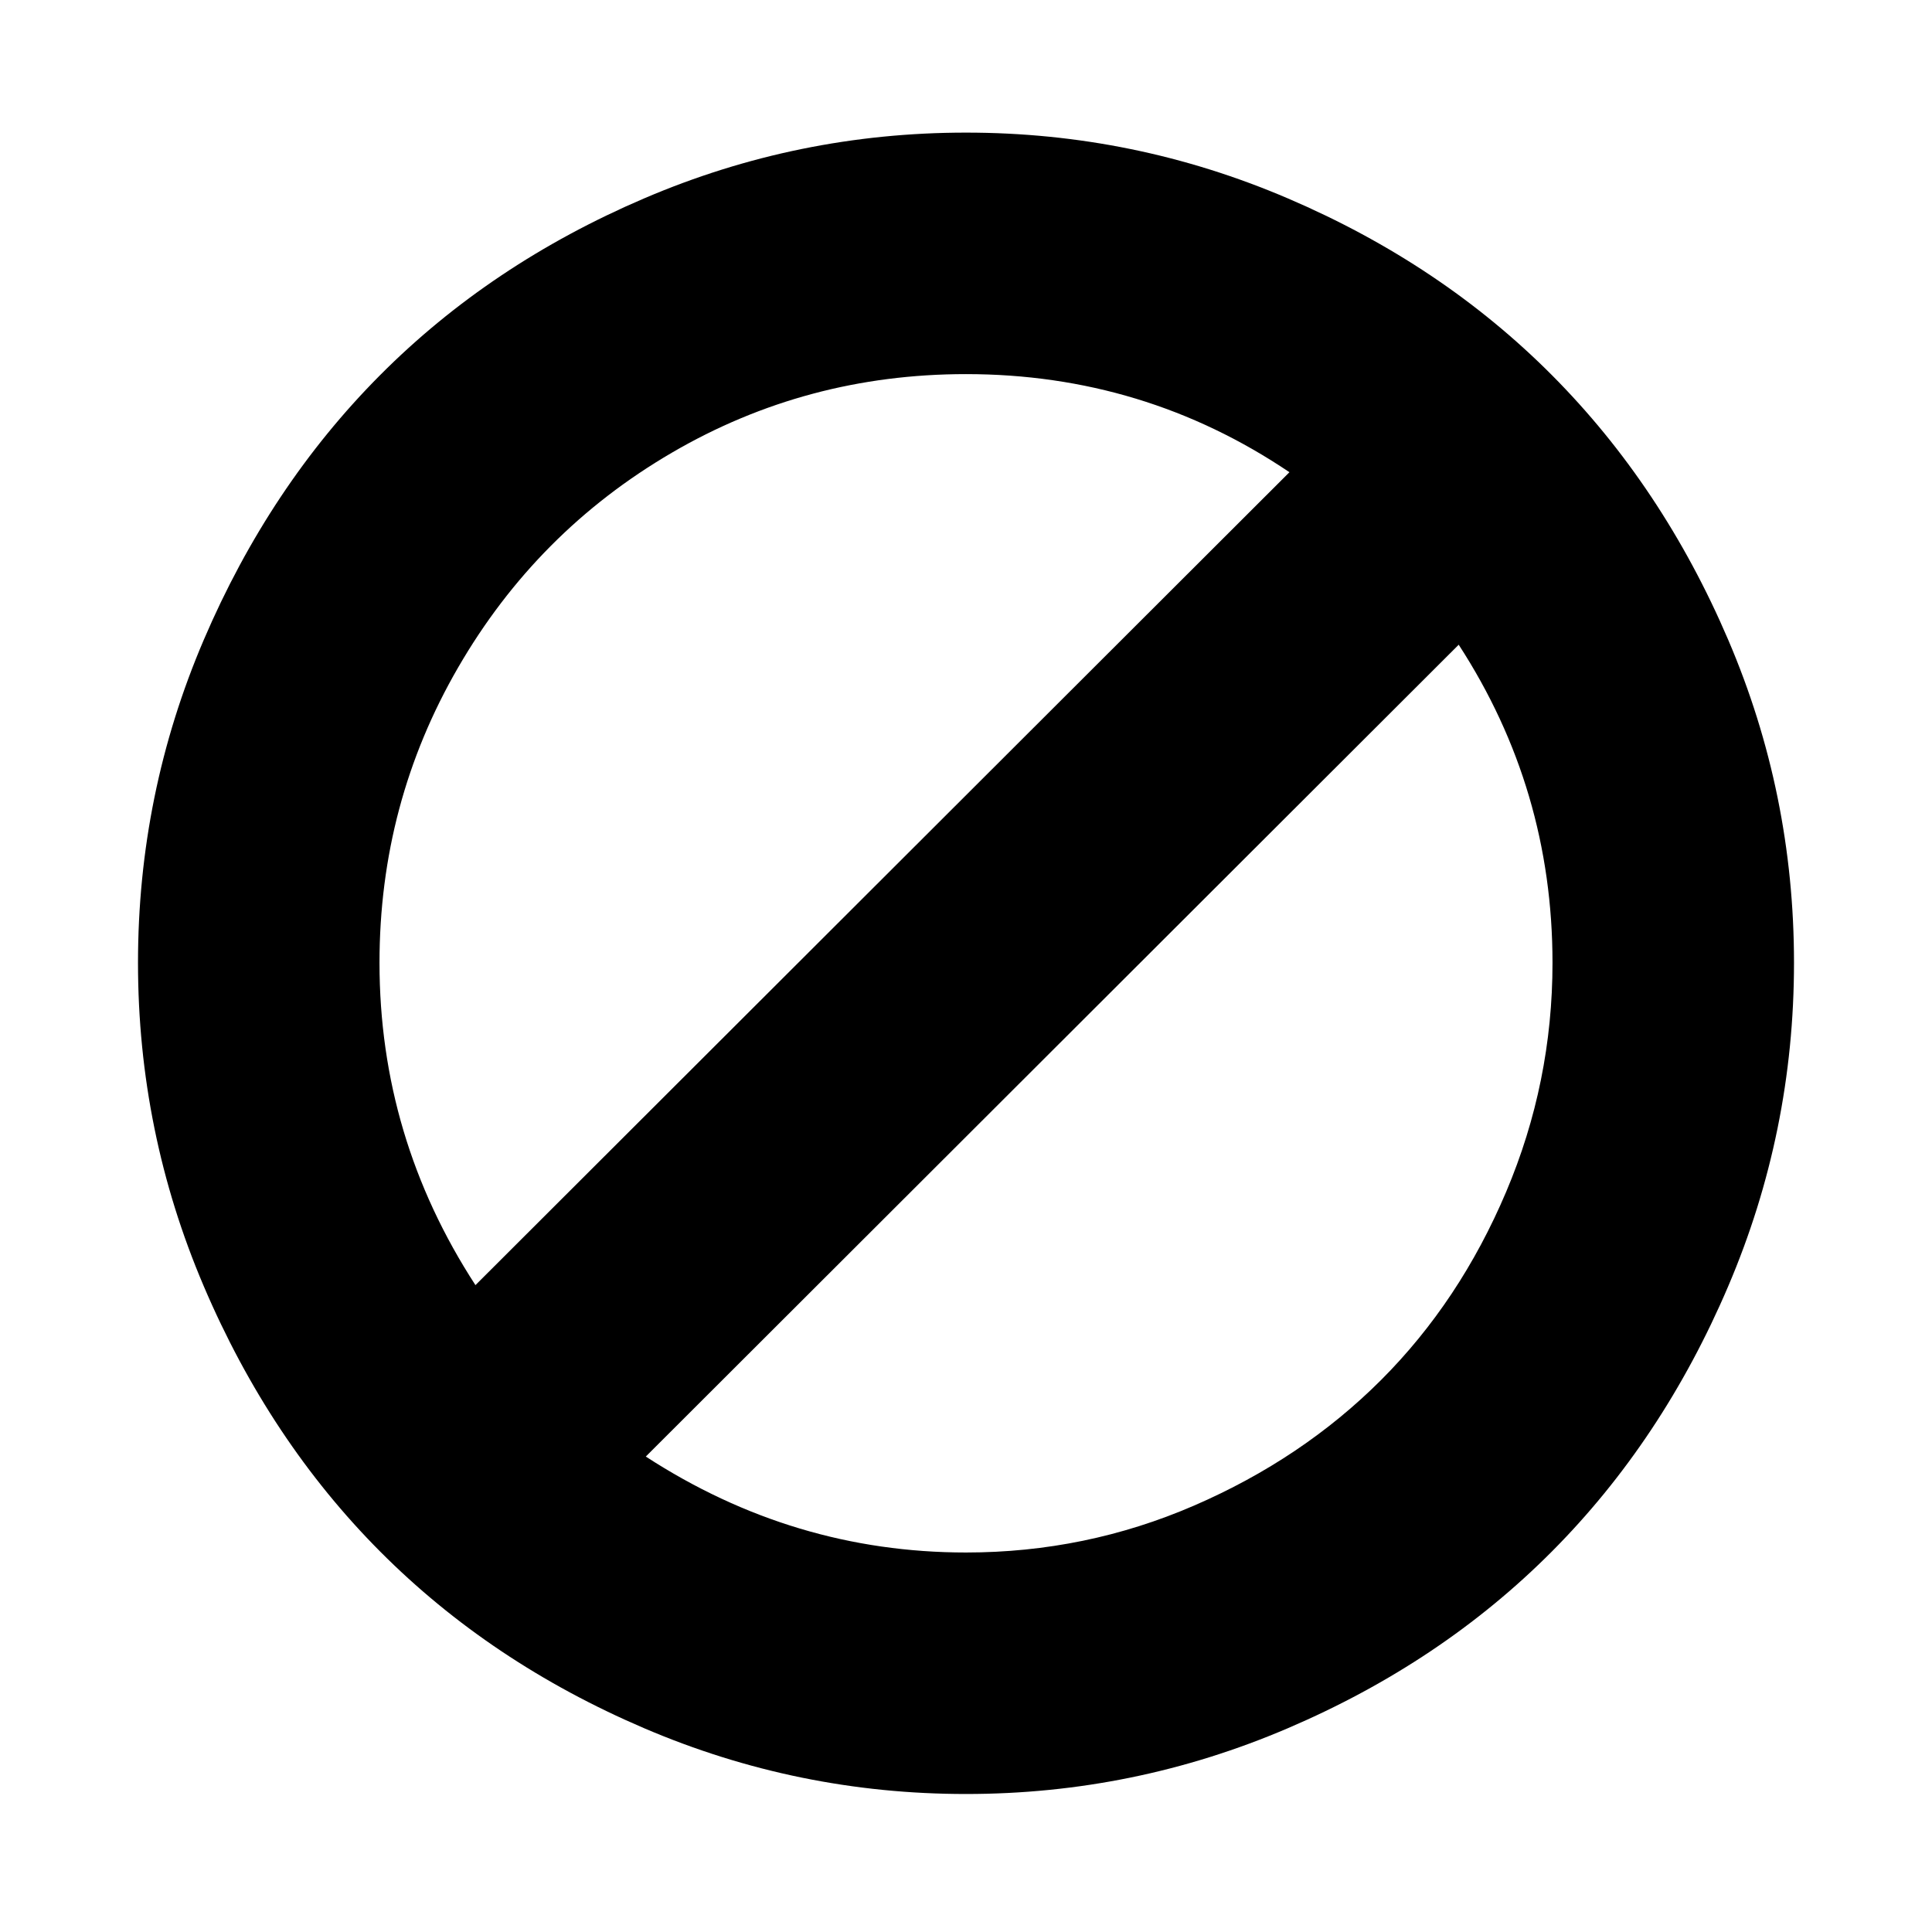
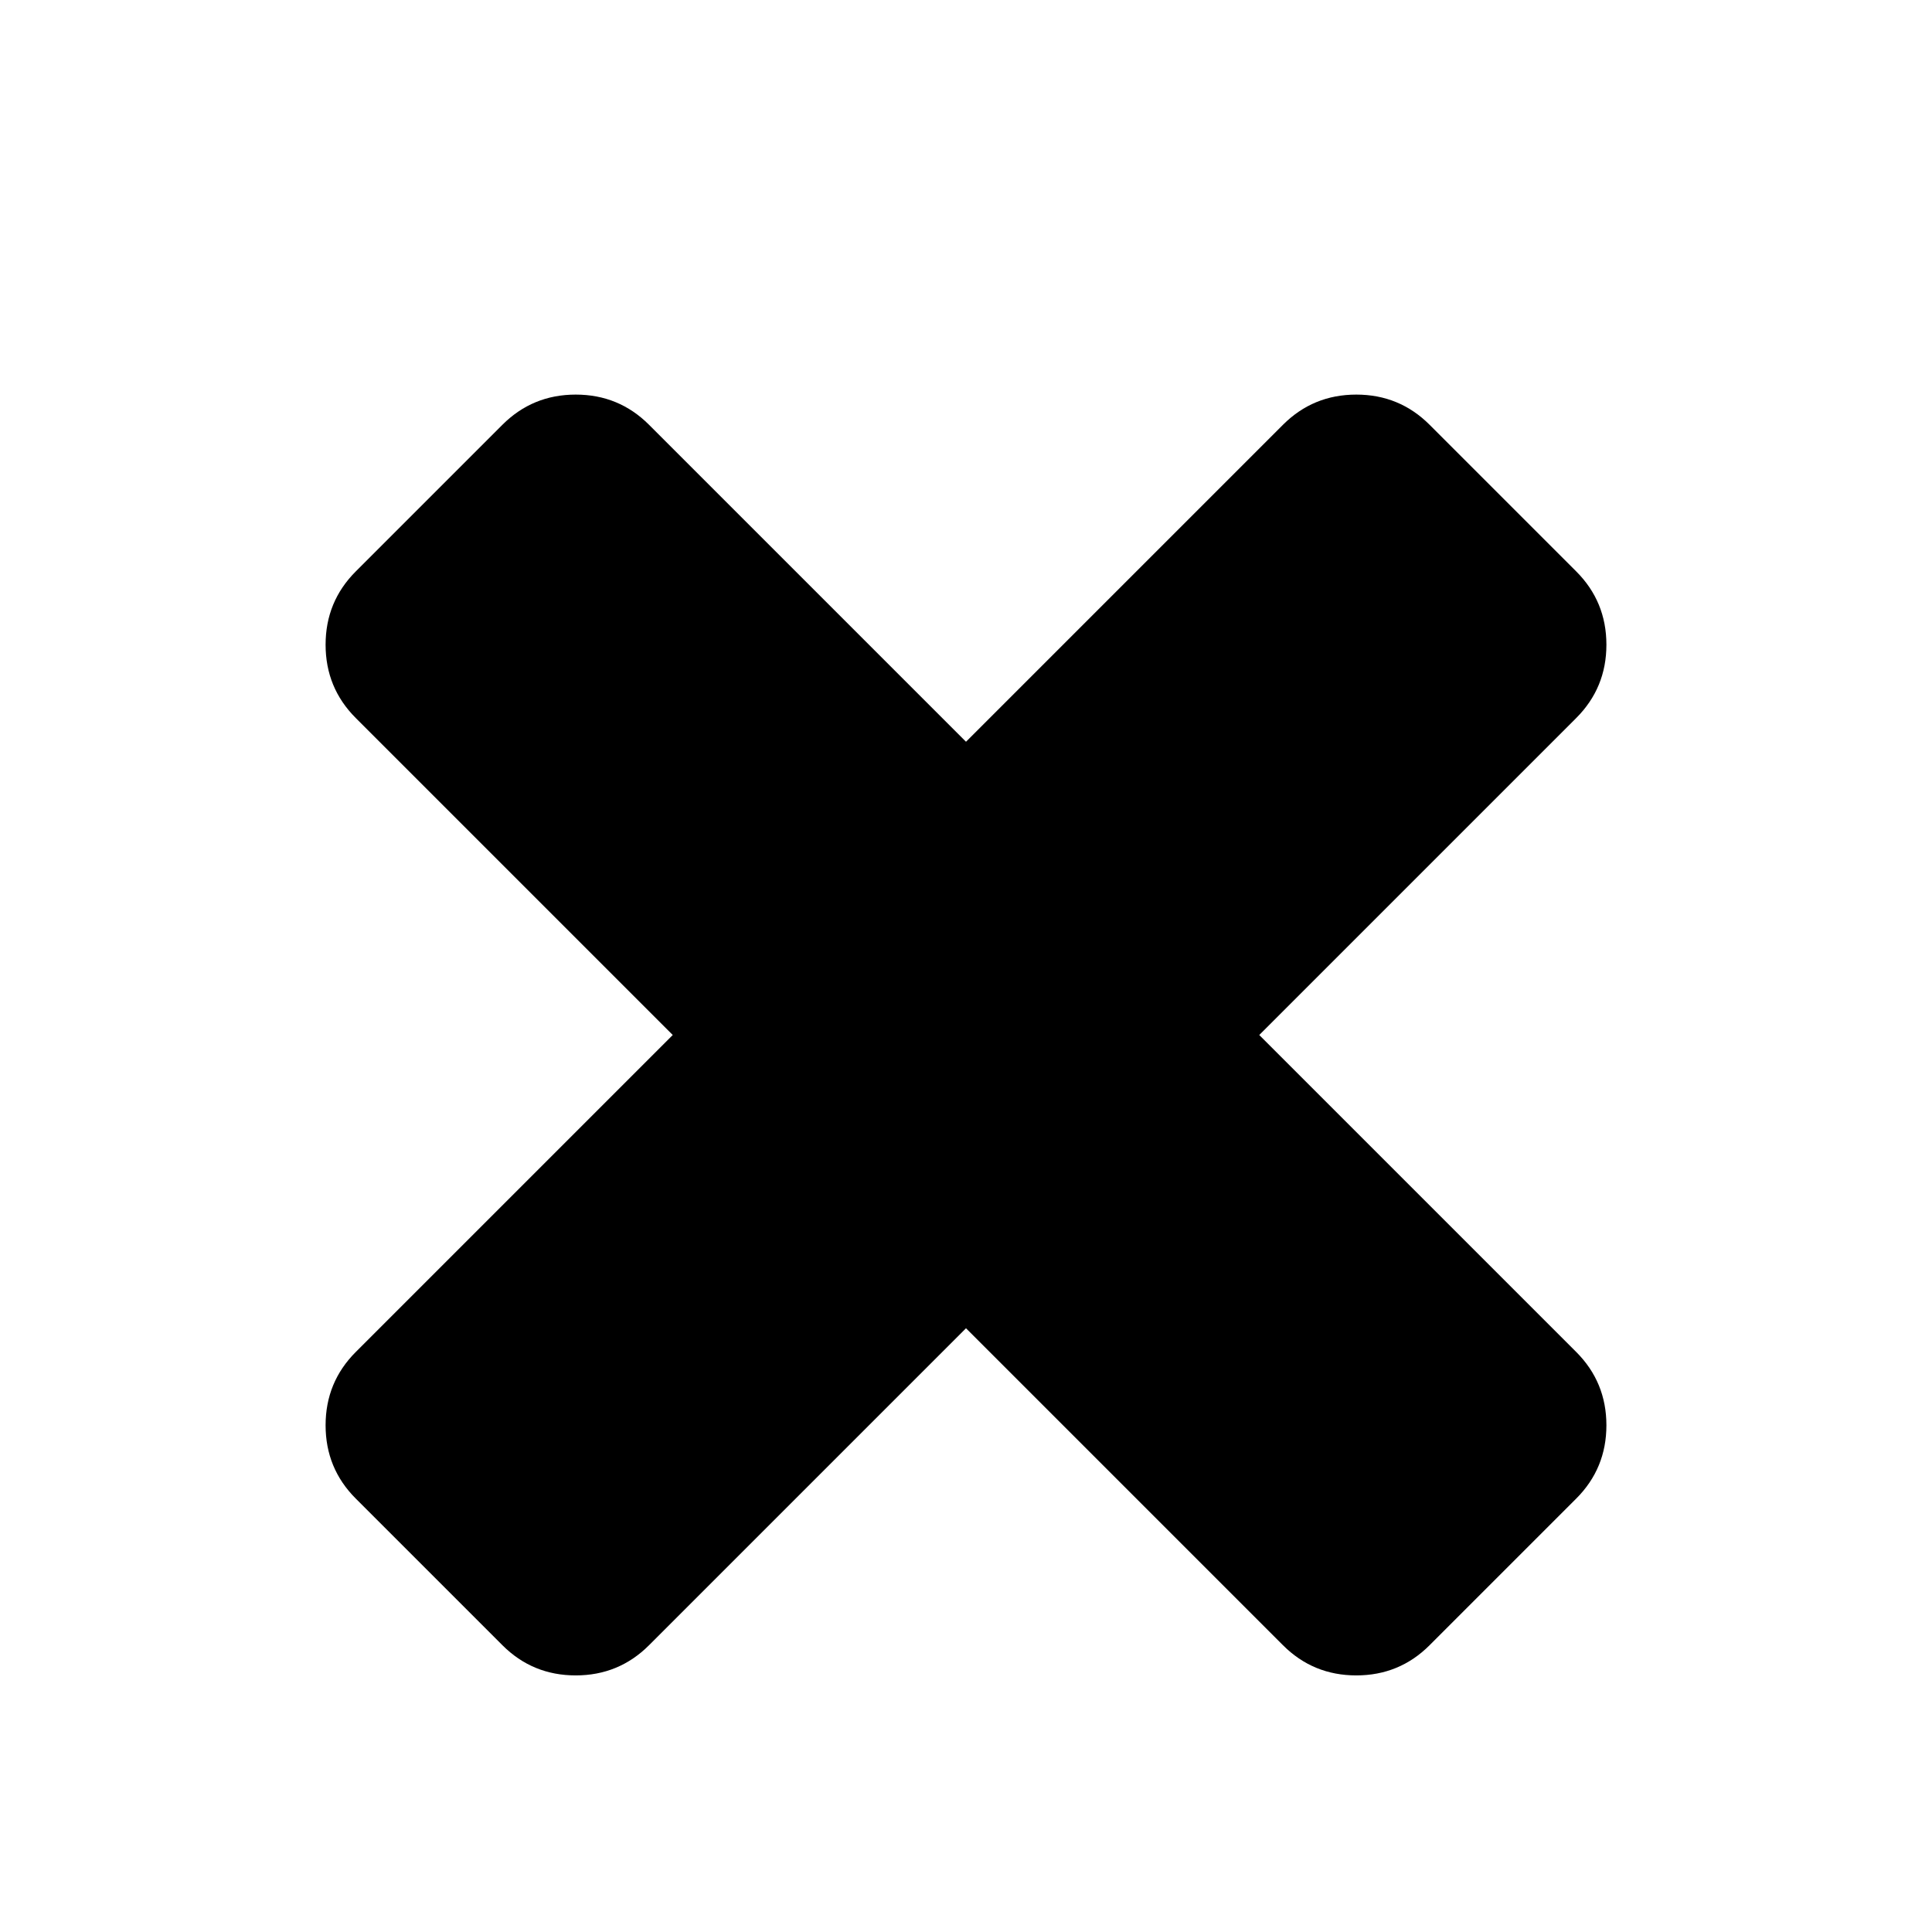
<svg xmlns="http://www.w3.org/2000/svg" width="1792" height="1792" viewBox="0 0 1792 1792">
-   <path d="M1440 893q0-161-87-295l-754 753q137 89 297 89 111 0 211.5-43.5t173.5-116.5 116-174.5 43-212.5zm-999 299l755-754q-135-91-300-91-148 0-273 73t-198 199-73 274q0 162 89 299zm1223-299q0 157-61 300t-163.5 246-245 164-298.5 61-298.5-61-245-164-163.5-246-61-300 61-299.5 163.5-245.5 245-164 298.5-61 298.5 61 245 164 163.5 245.5 61 299.5z" />
+   <path d="M1490 1322q0 40-28 68l-136 136q-28 28-68 28t-68-28l-294-294-294 294q-28 28-68 28t-68-28l-136-136q-28-28-28-68t28-68l294-294-294-294q-28-28-28-68t28-68l136-136q28-28 68-28t68 28l294 294 294-294q28-28 68-28t68 28l136 136q28 28 28 68t-28 68l-294 294 294 294q28 28 28 68z" />
</svg>
